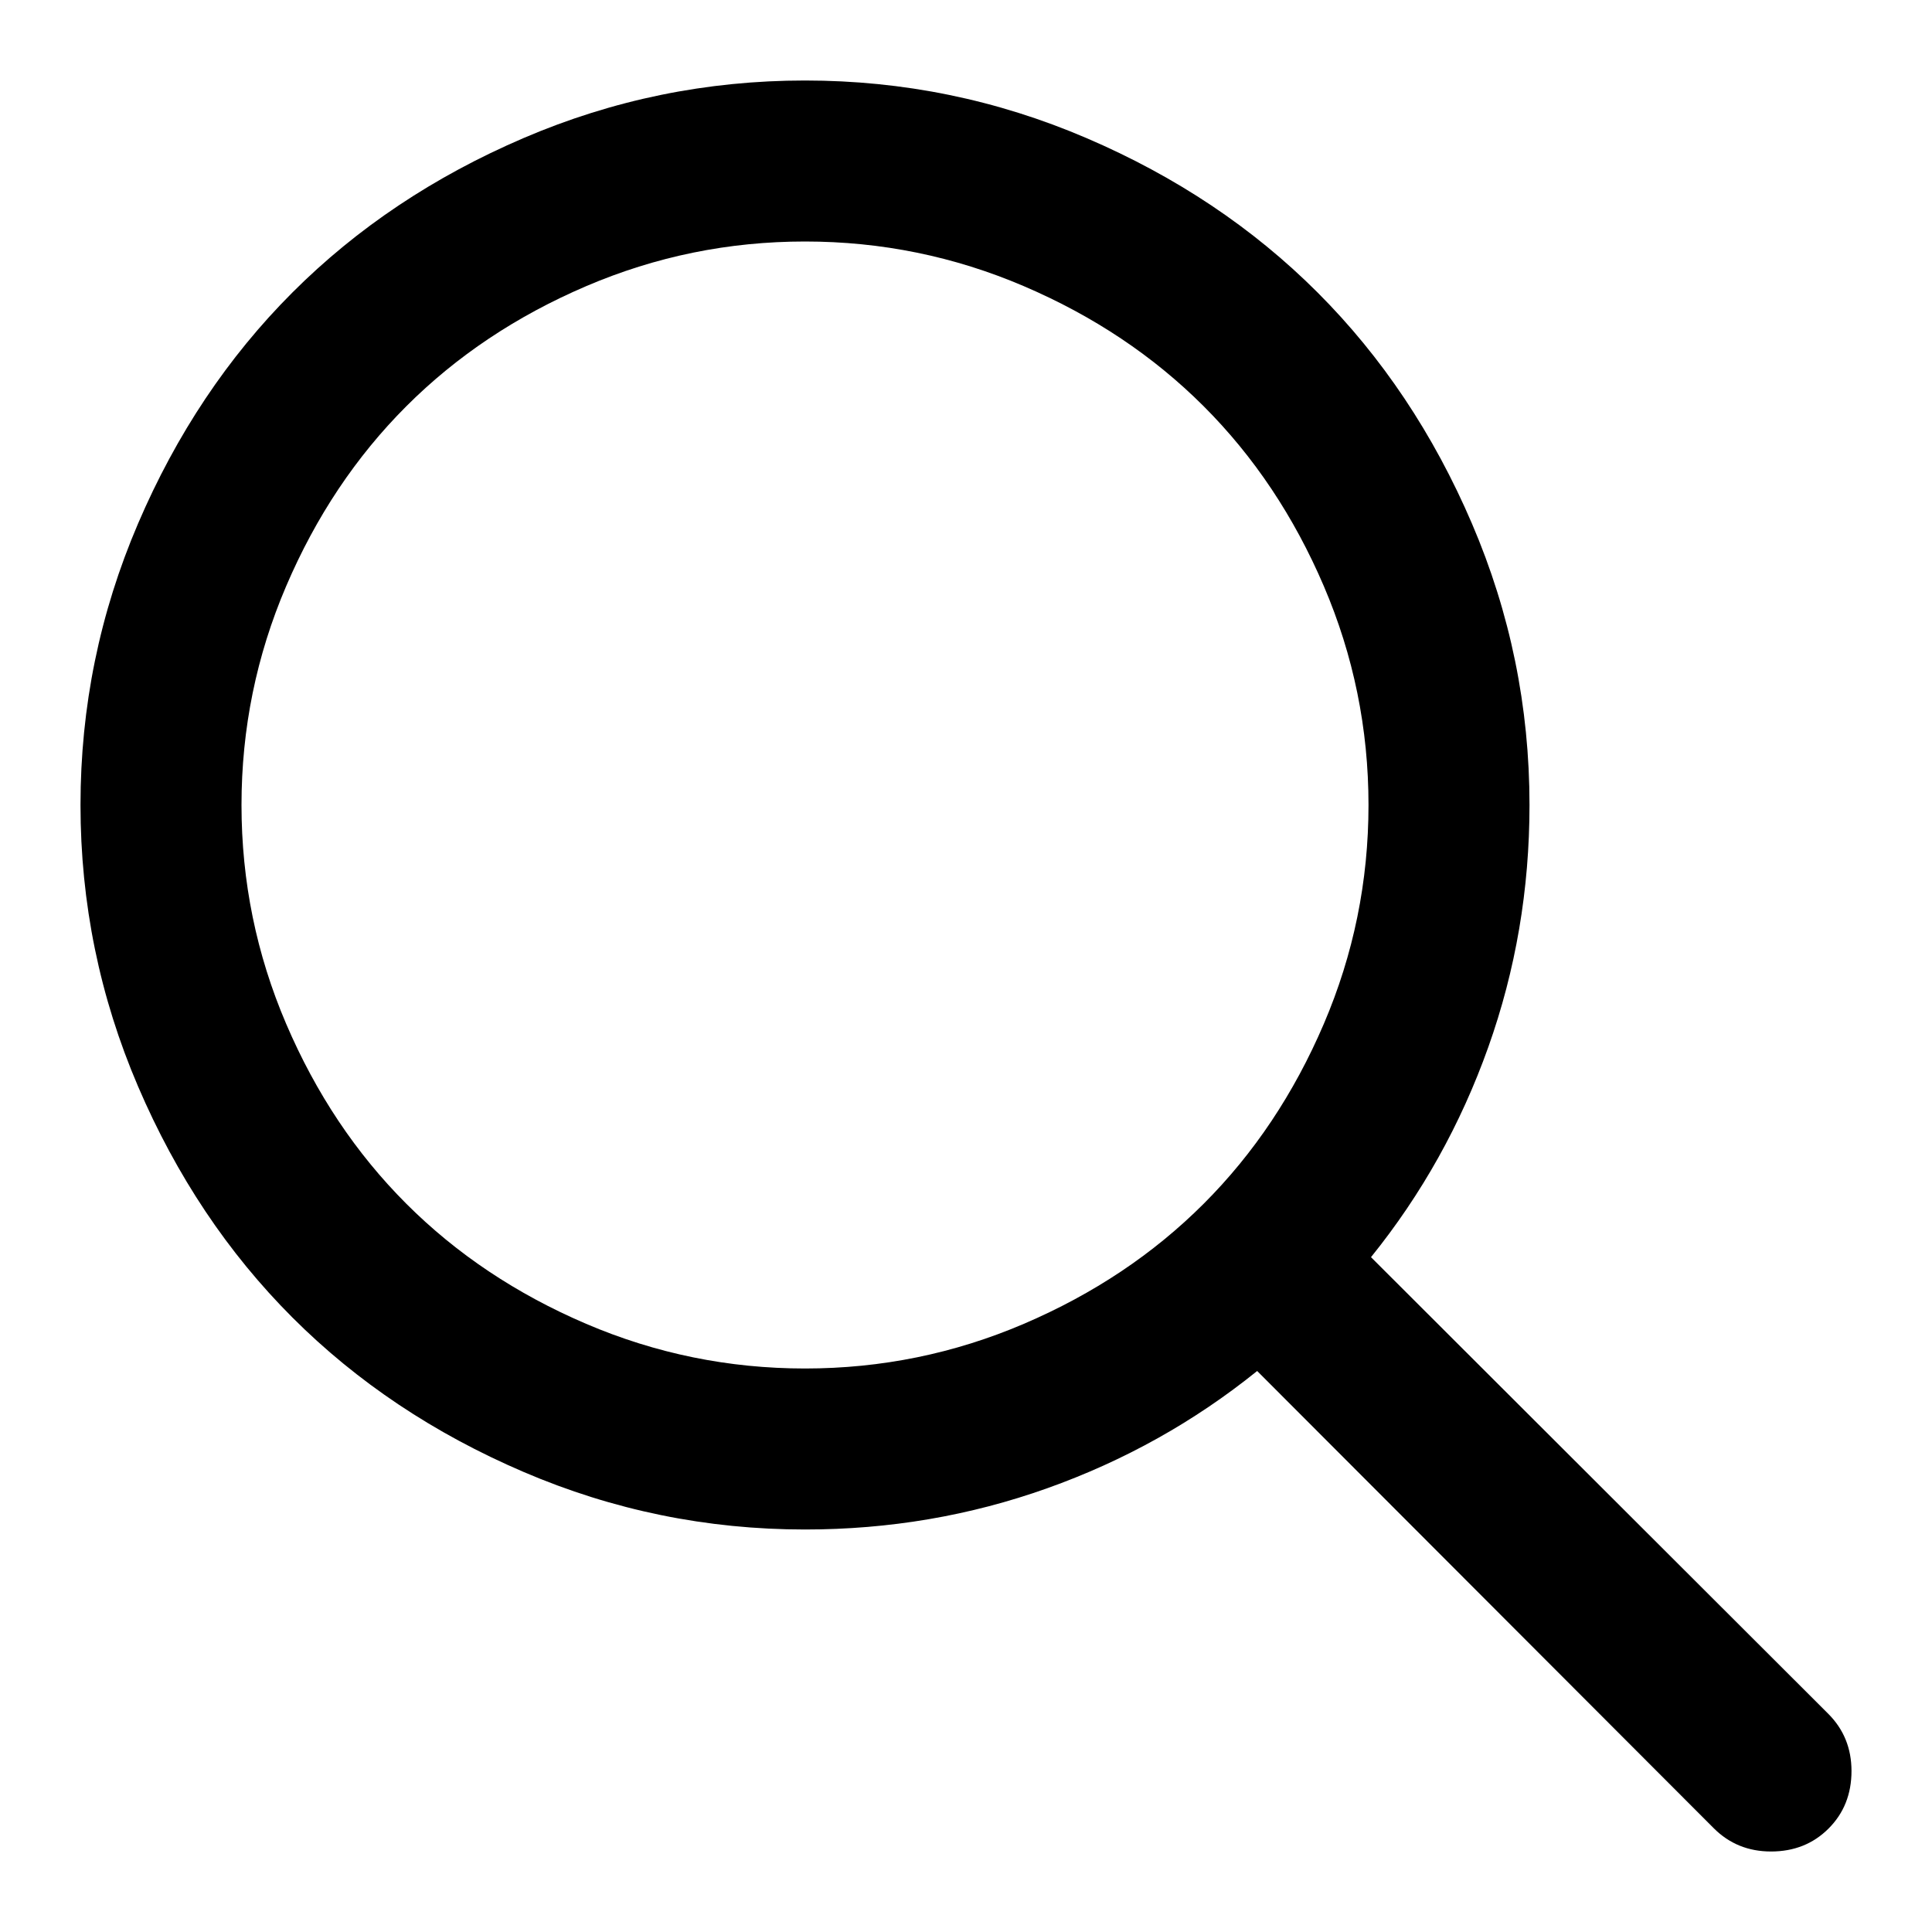
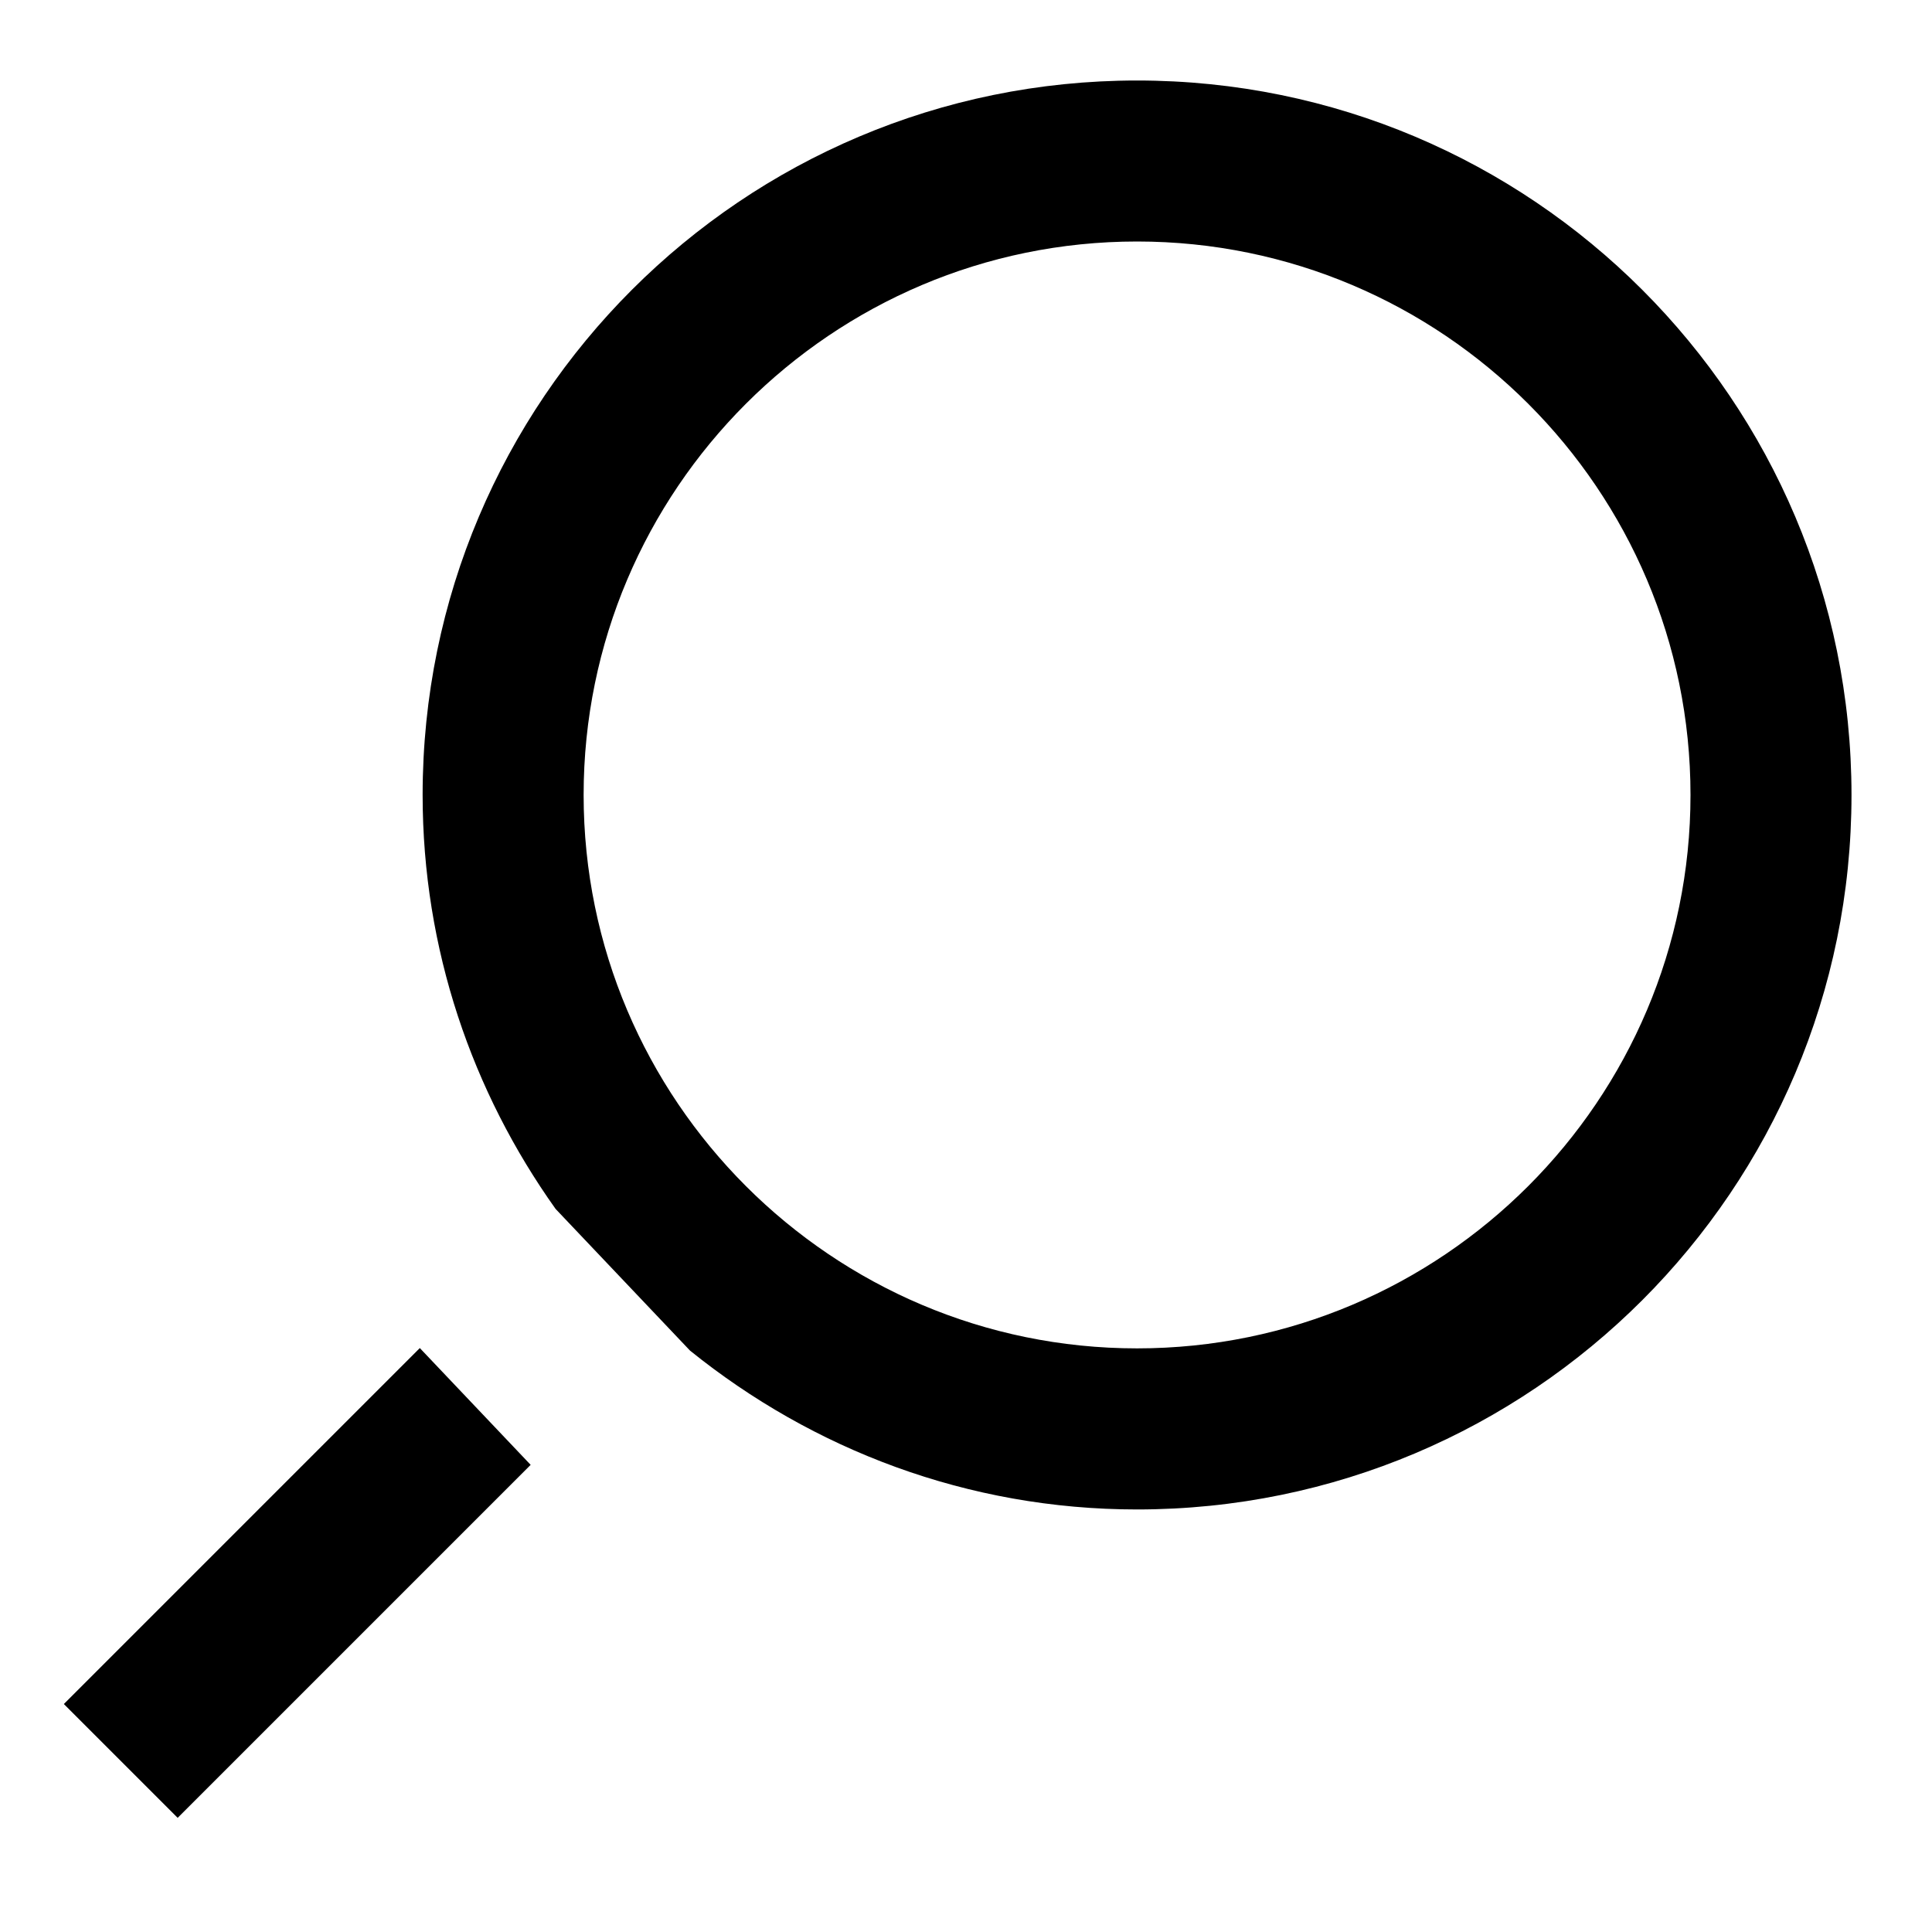
<svg xmlns="http://www.w3.org/2000/svg" version="1.1" width="24" height="24" viewBox="0 0 24 24">
-   <path d="M10 1q1.828 0 3.496 0.715t2.871 1.918 1.918 2.871 0.715 3.496q0 1.57-0.512 3.008t-1.457 2.609l5.68 5.672q0.289 0.289 0.289 0.711 0 0.43-0.285 0.715t-0.715 0.285q-0.422 0-0.711-0.289l-5.672-5.68q-1.172 0.945-2.609 1.457t-3.008 0.512q-1.828 0-3.496-0.715t-2.871-1.918-1.918-2.871-0.715-3.496 0.715-3.496 1.918-2.871 2.871-1.918 3.496-0.715zM10 3q-1.422 0-2.719 0.555t-2.234 1.492-1.492 2.234-0.555 2.719 0.555 2.719 1.492 2.234 2.234 1.492 2.719 0.555 2.719-0.555 2.234-1.492 1.492-2.234 0.555-2.719-0.555-2.719-1.492-2.234-2.234-1.492-2.719-0.555z" />
+   <path d="M0.793 21.168l1.414 1.414 4.385-4.385-1.377-1.451-4.422 4.422zM14.125 1c-4.9 0-8.875 3.974-8.875 8.875 0 1.919 0.617 3.69 1.652 5.143l1.67 1.76c1.521 1.227 3.447 1.973 5.553 1.973 4.902 0 8.875-3.974 8.875-8.875s-3.973-8.876-8.875-8.876zM14.125 16.75c-3.791 0-6.875-3.084-6.875-6.875s3.084-6.875 6.875-6.875 6.875 3.084 6.875 6.875-3.084 6.875-6.875 6.875z" />
</svg>
